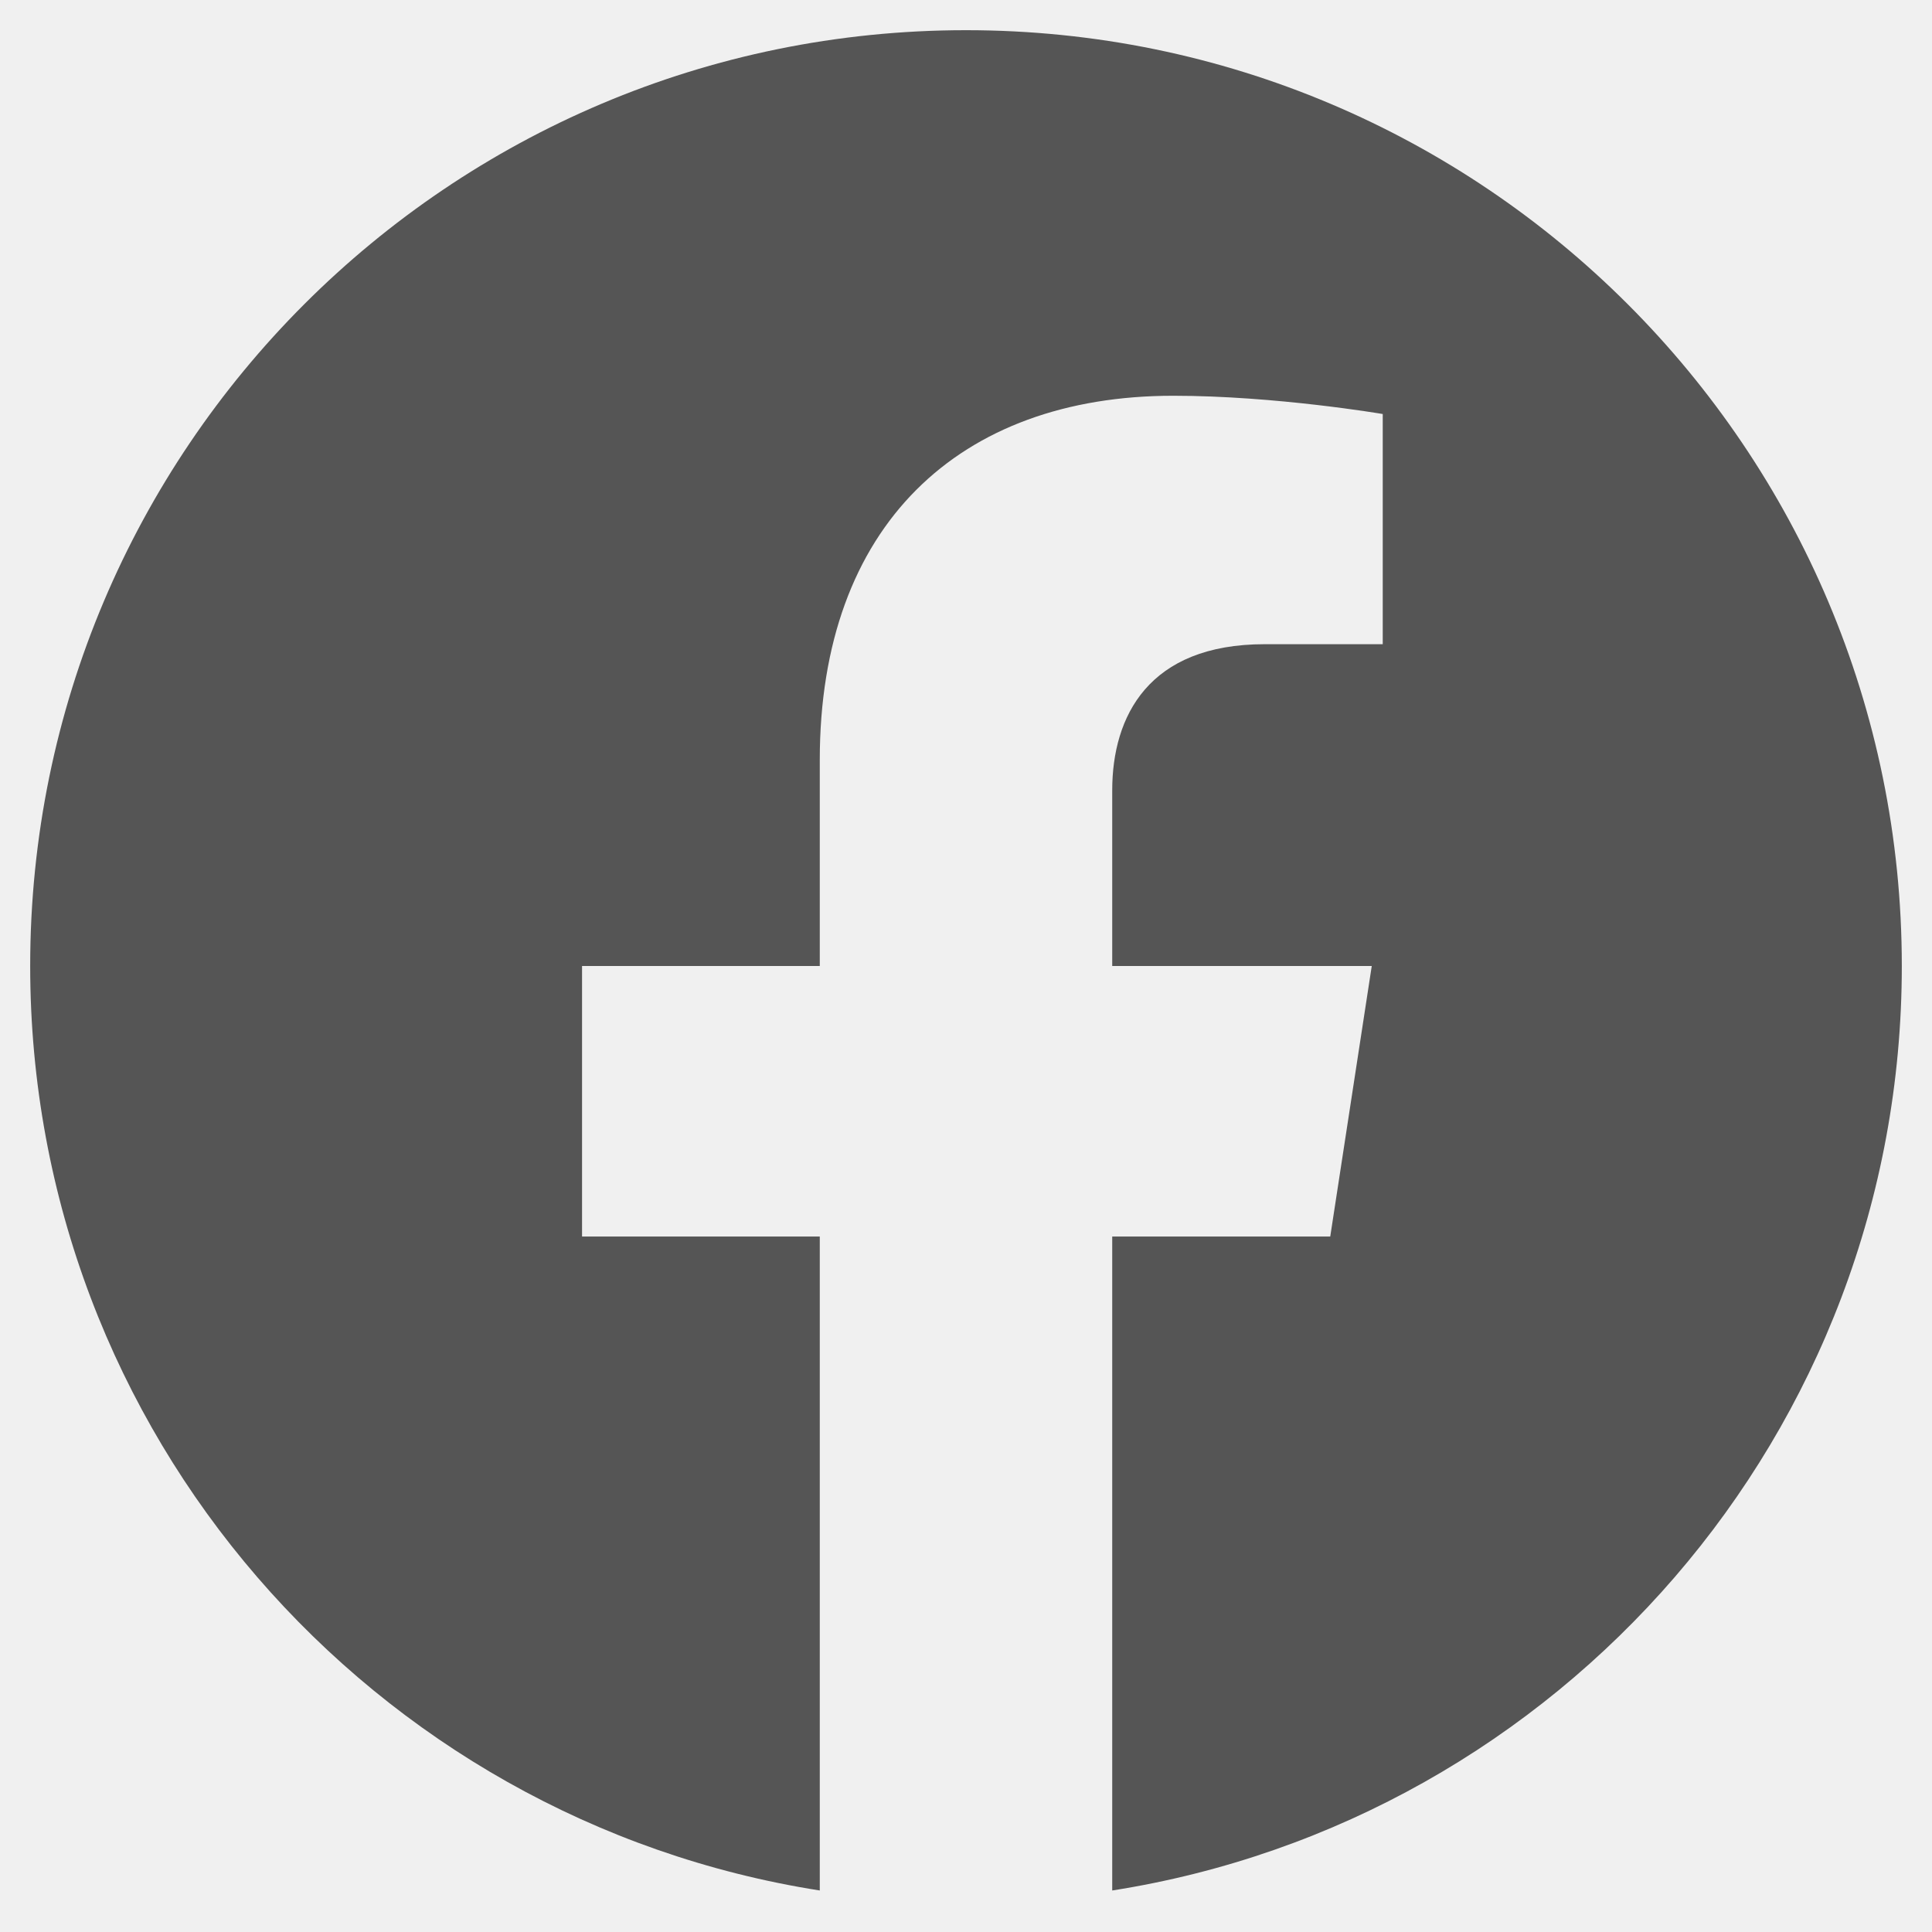
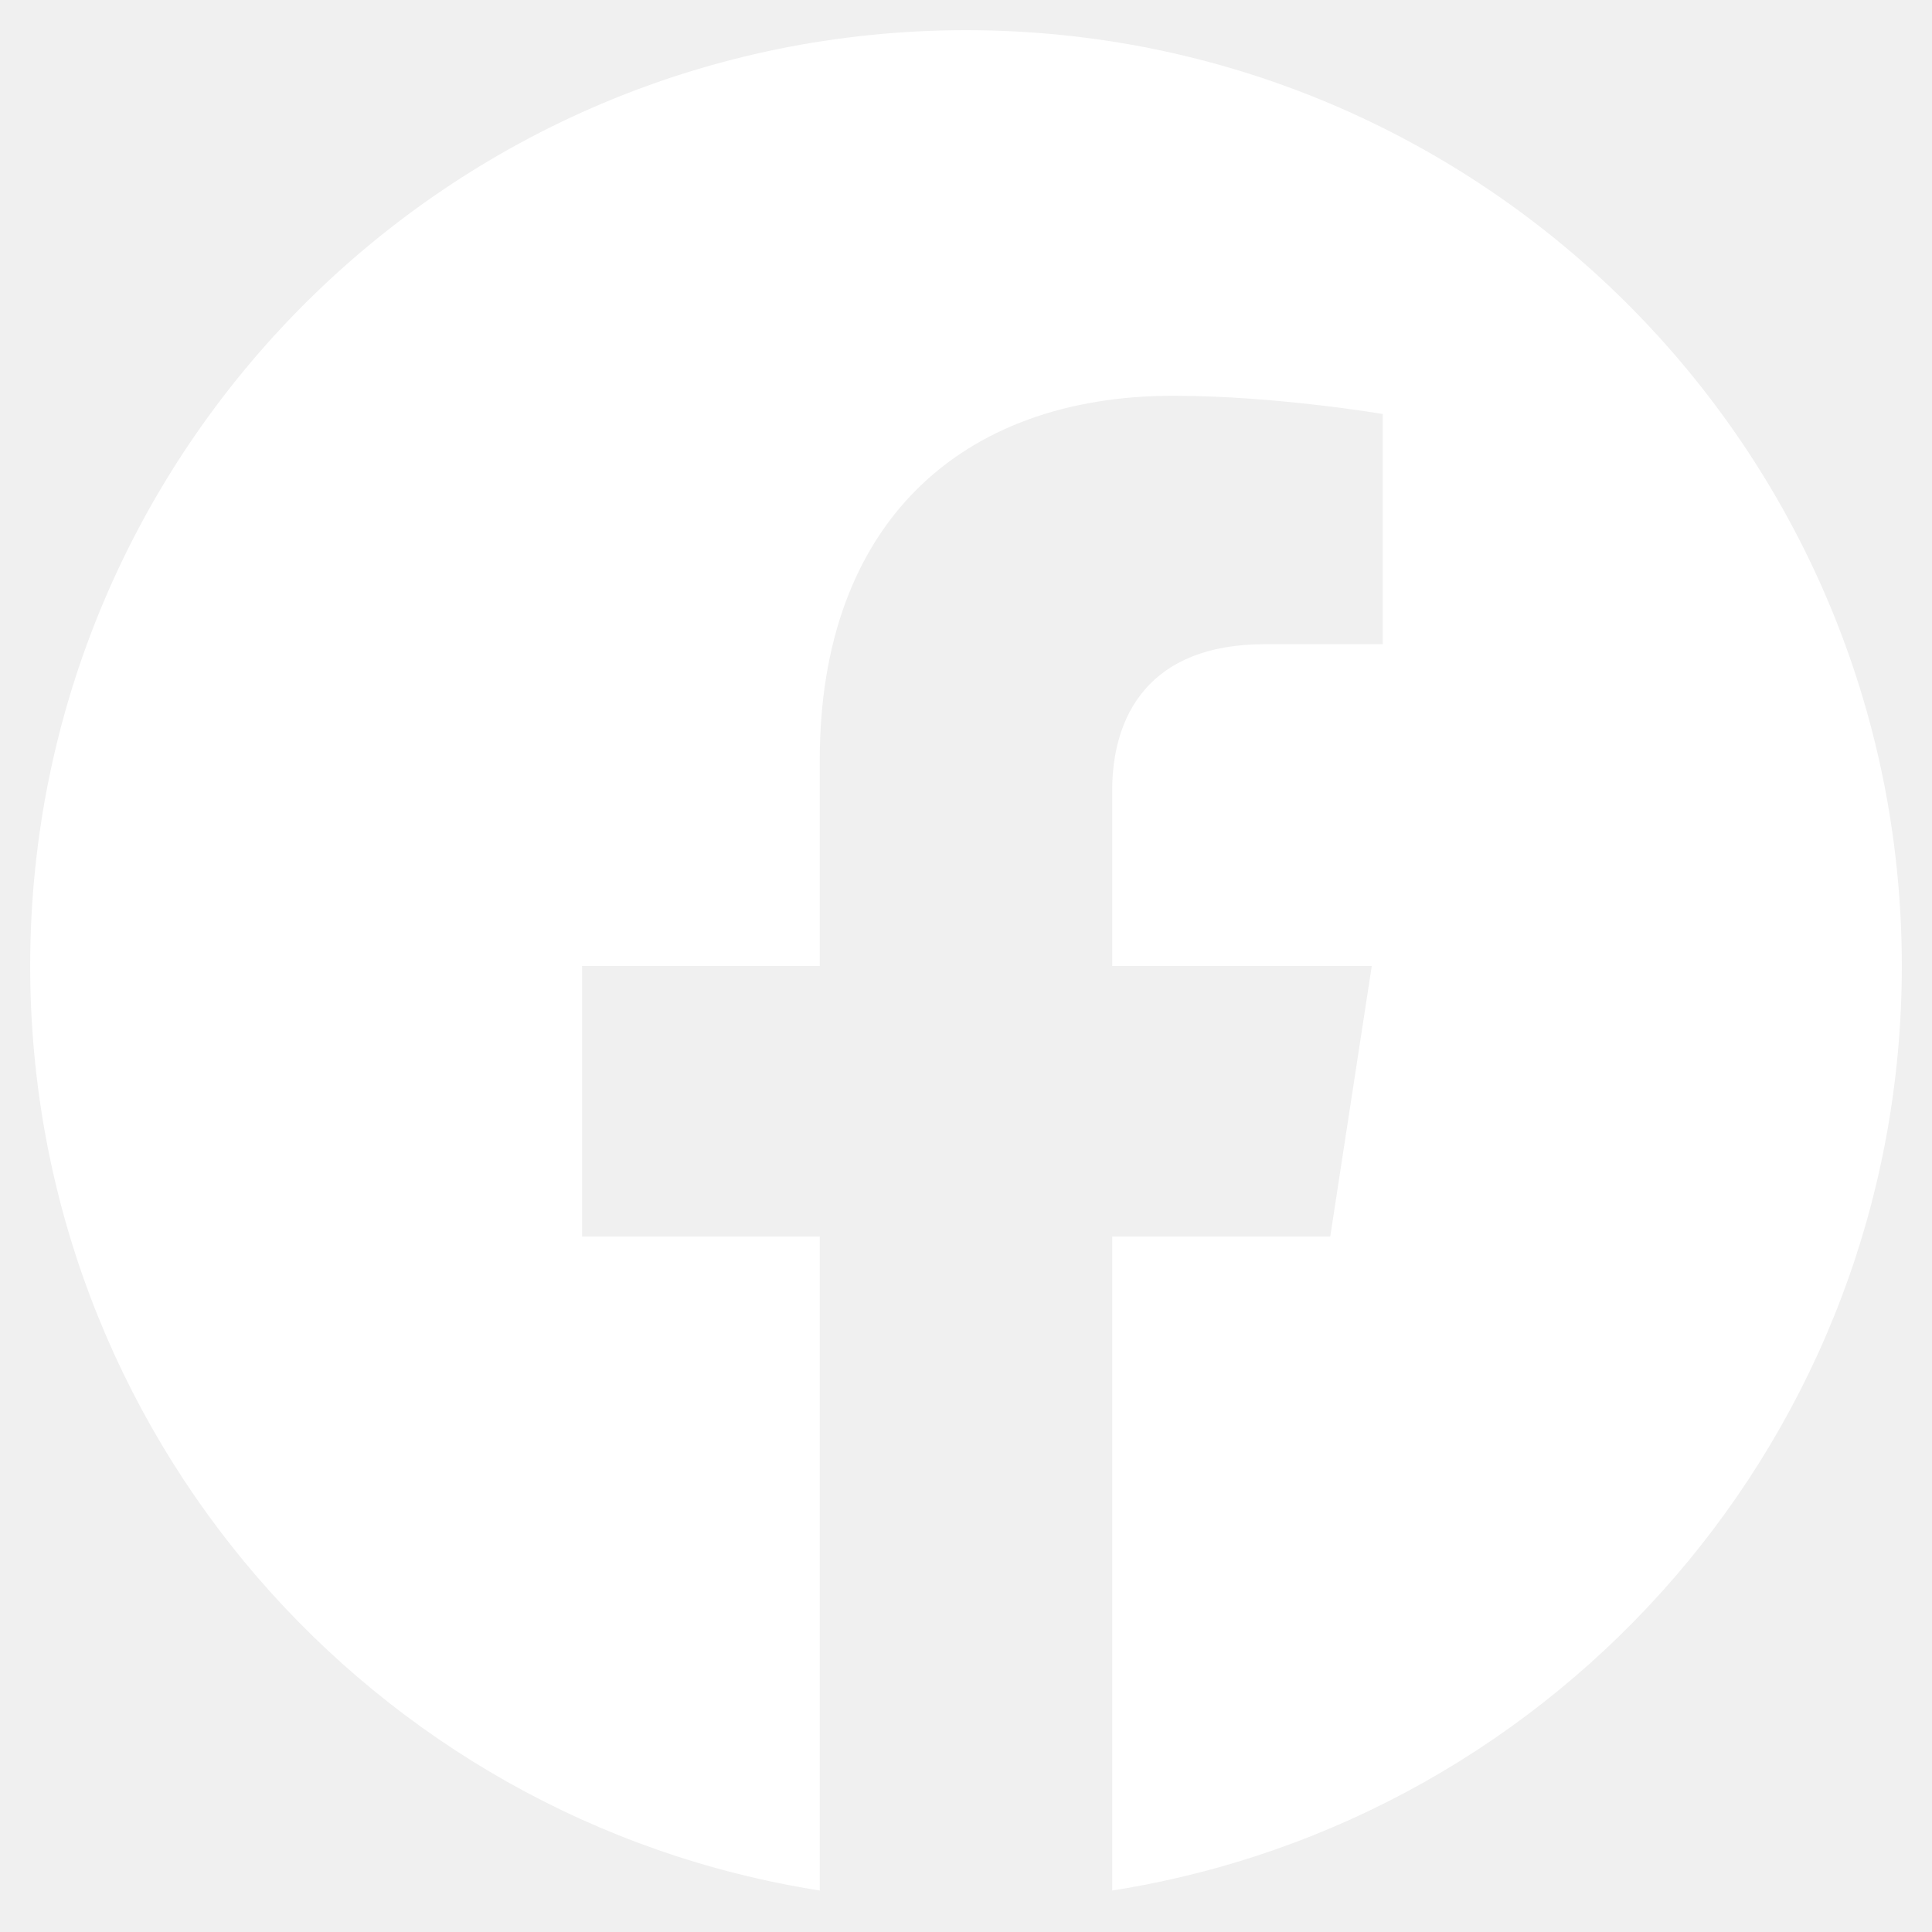
<svg xmlns="http://www.w3.org/2000/svg" viewBox="0 0 512 512">
-   <path d="M504 256C504 119 393 8 256 8S8 119 8 256c0 123.78 90.69 226.38 209.25 245V327.69h-63V256h63v-54.64c0-62.15 37-96.48 93.67-96.48 27.14 0 55.52 4.84 55.52 4.84v61h-31.28c-30.8 0-40.41 19.12-40.41 38.73V256h68.78l-11 71.69h-57.78V501C413.31 482.38 504 379.78 504 256z" fill="#555555" />
+   <path d="M504 256C504 119 393 8 256 8S8 119 8 256c0 123.78 90.69 226.38 209.25 245V327.69h-63V256h63v-54.64c0-62.15 37-96.48 93.67-96.48 27.14 0 55.52 4.84 55.52 4.84v61h-31.28c-30.8 0-40.41 19.12-40.41 38.73V256h68.78l-11 71.69h-57.78V501C413.31 482.38 504 379.78 504 256z" fill="#fff" />
</svg>
